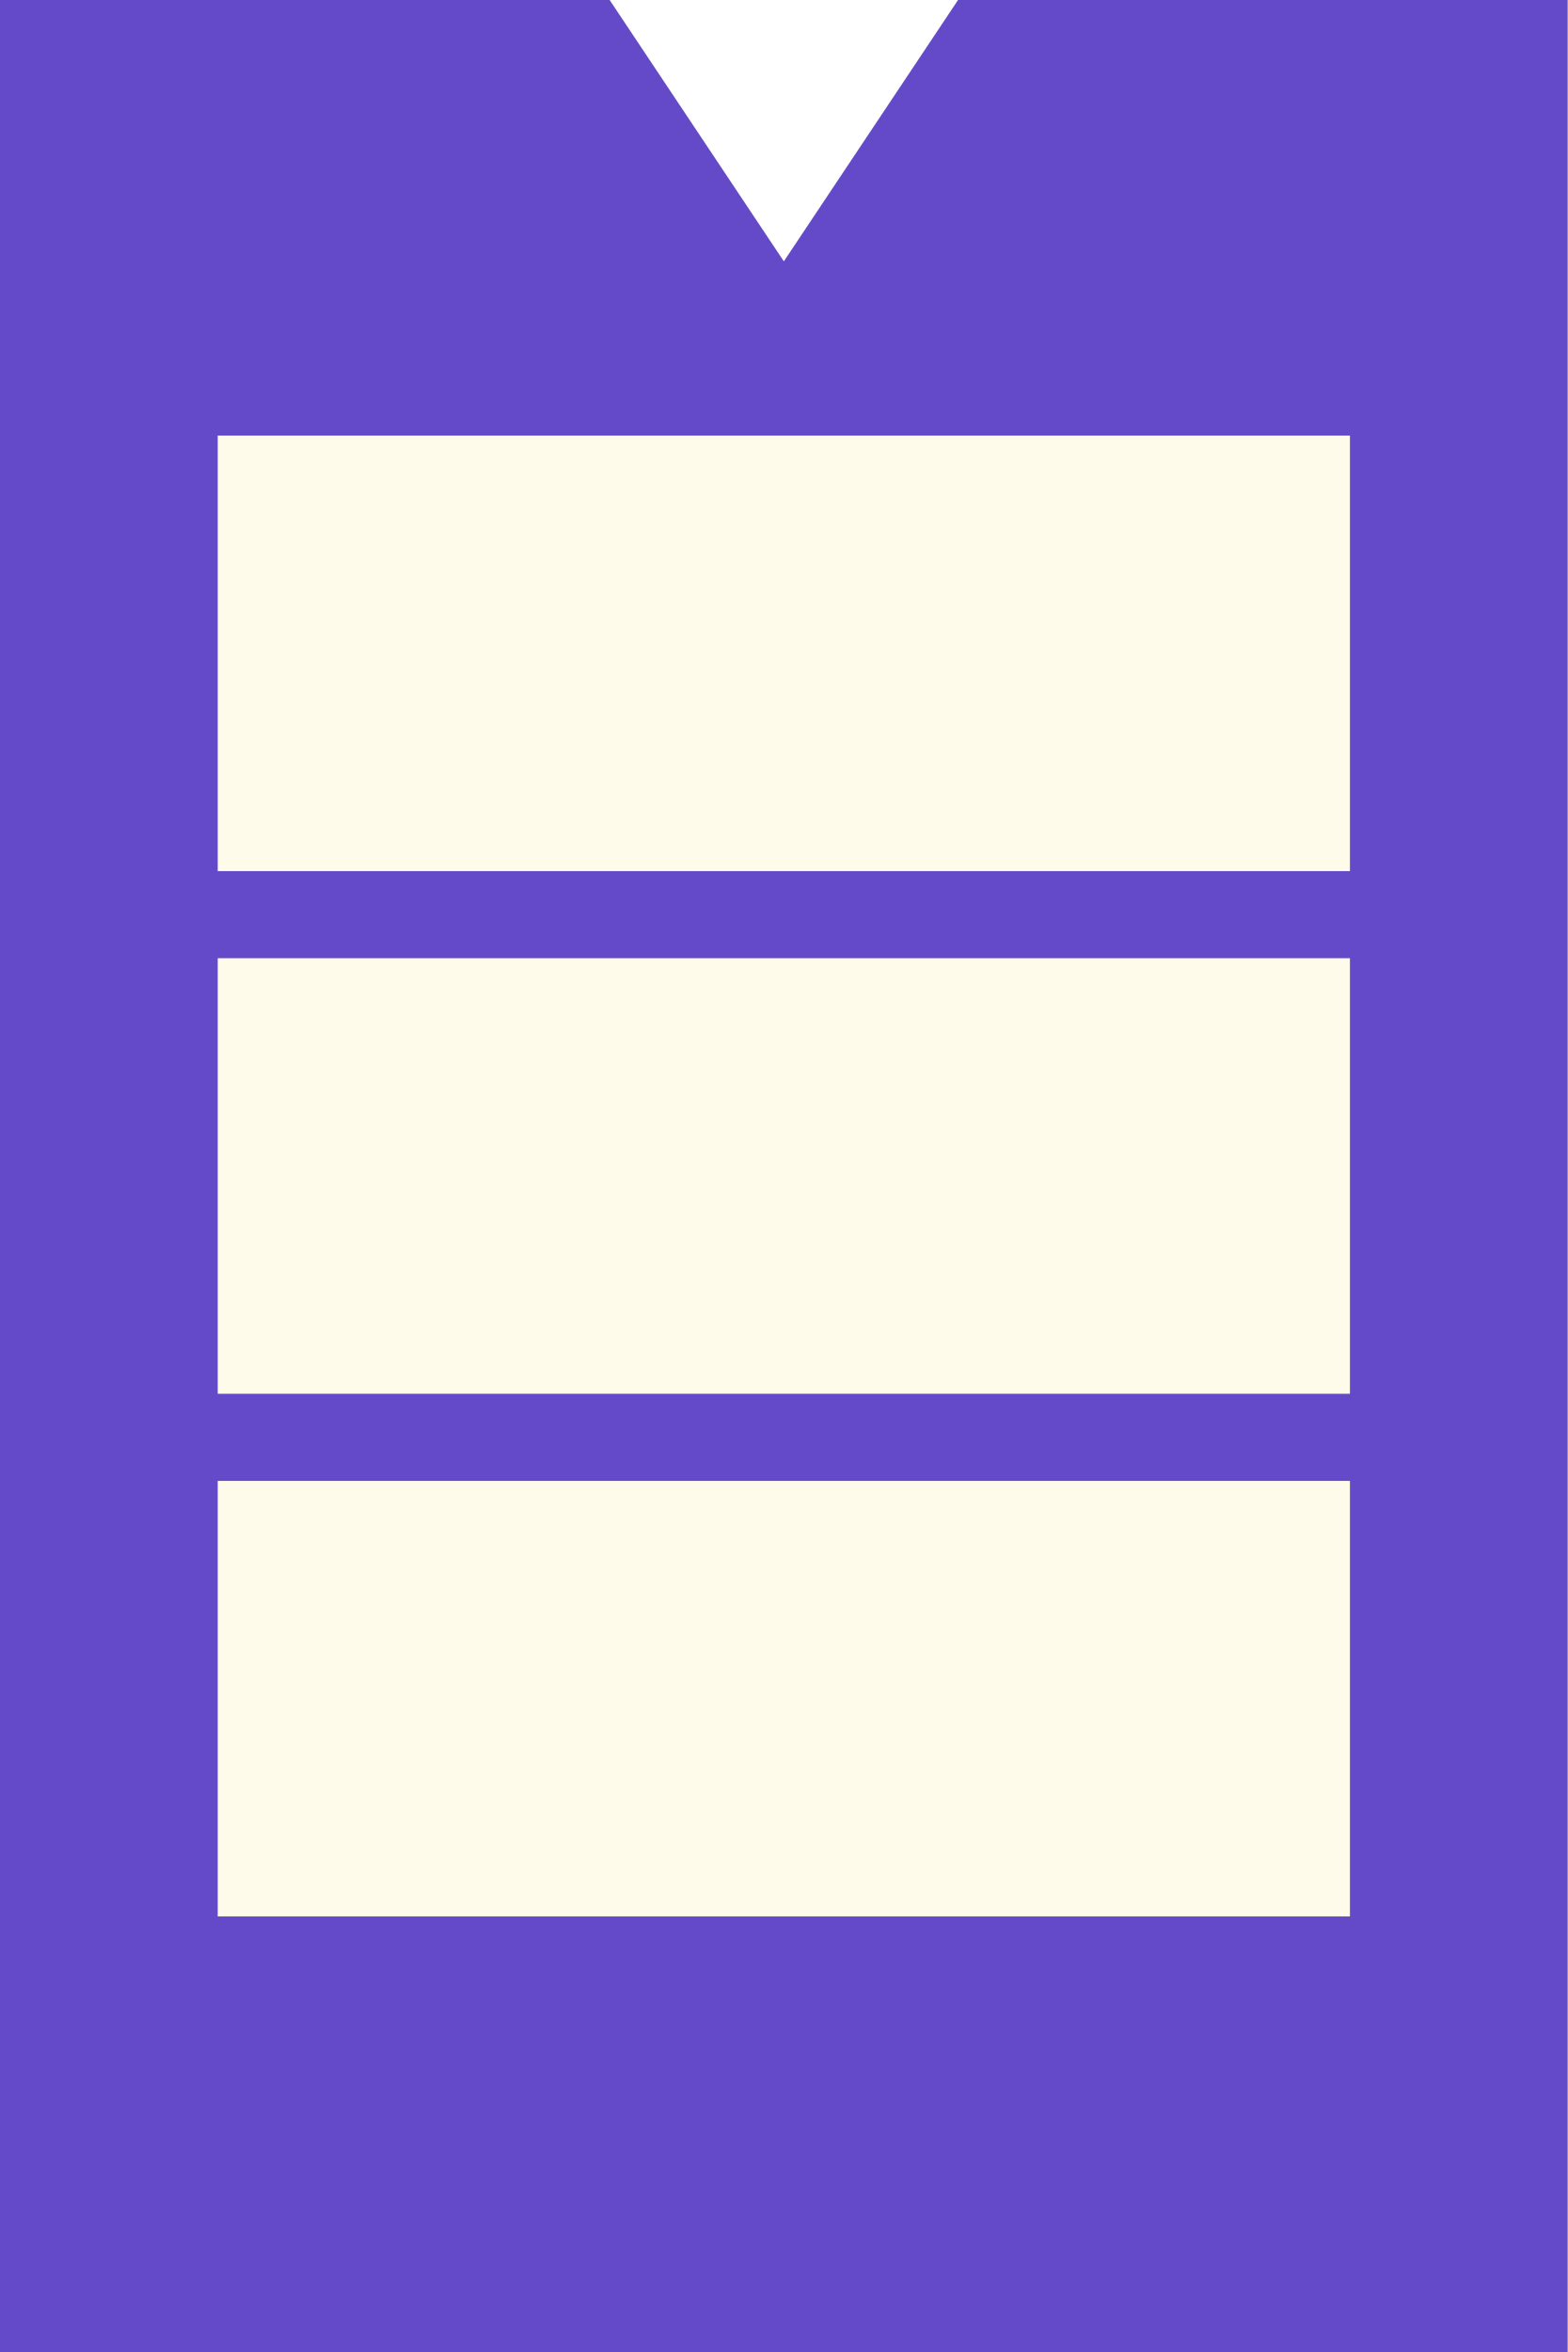
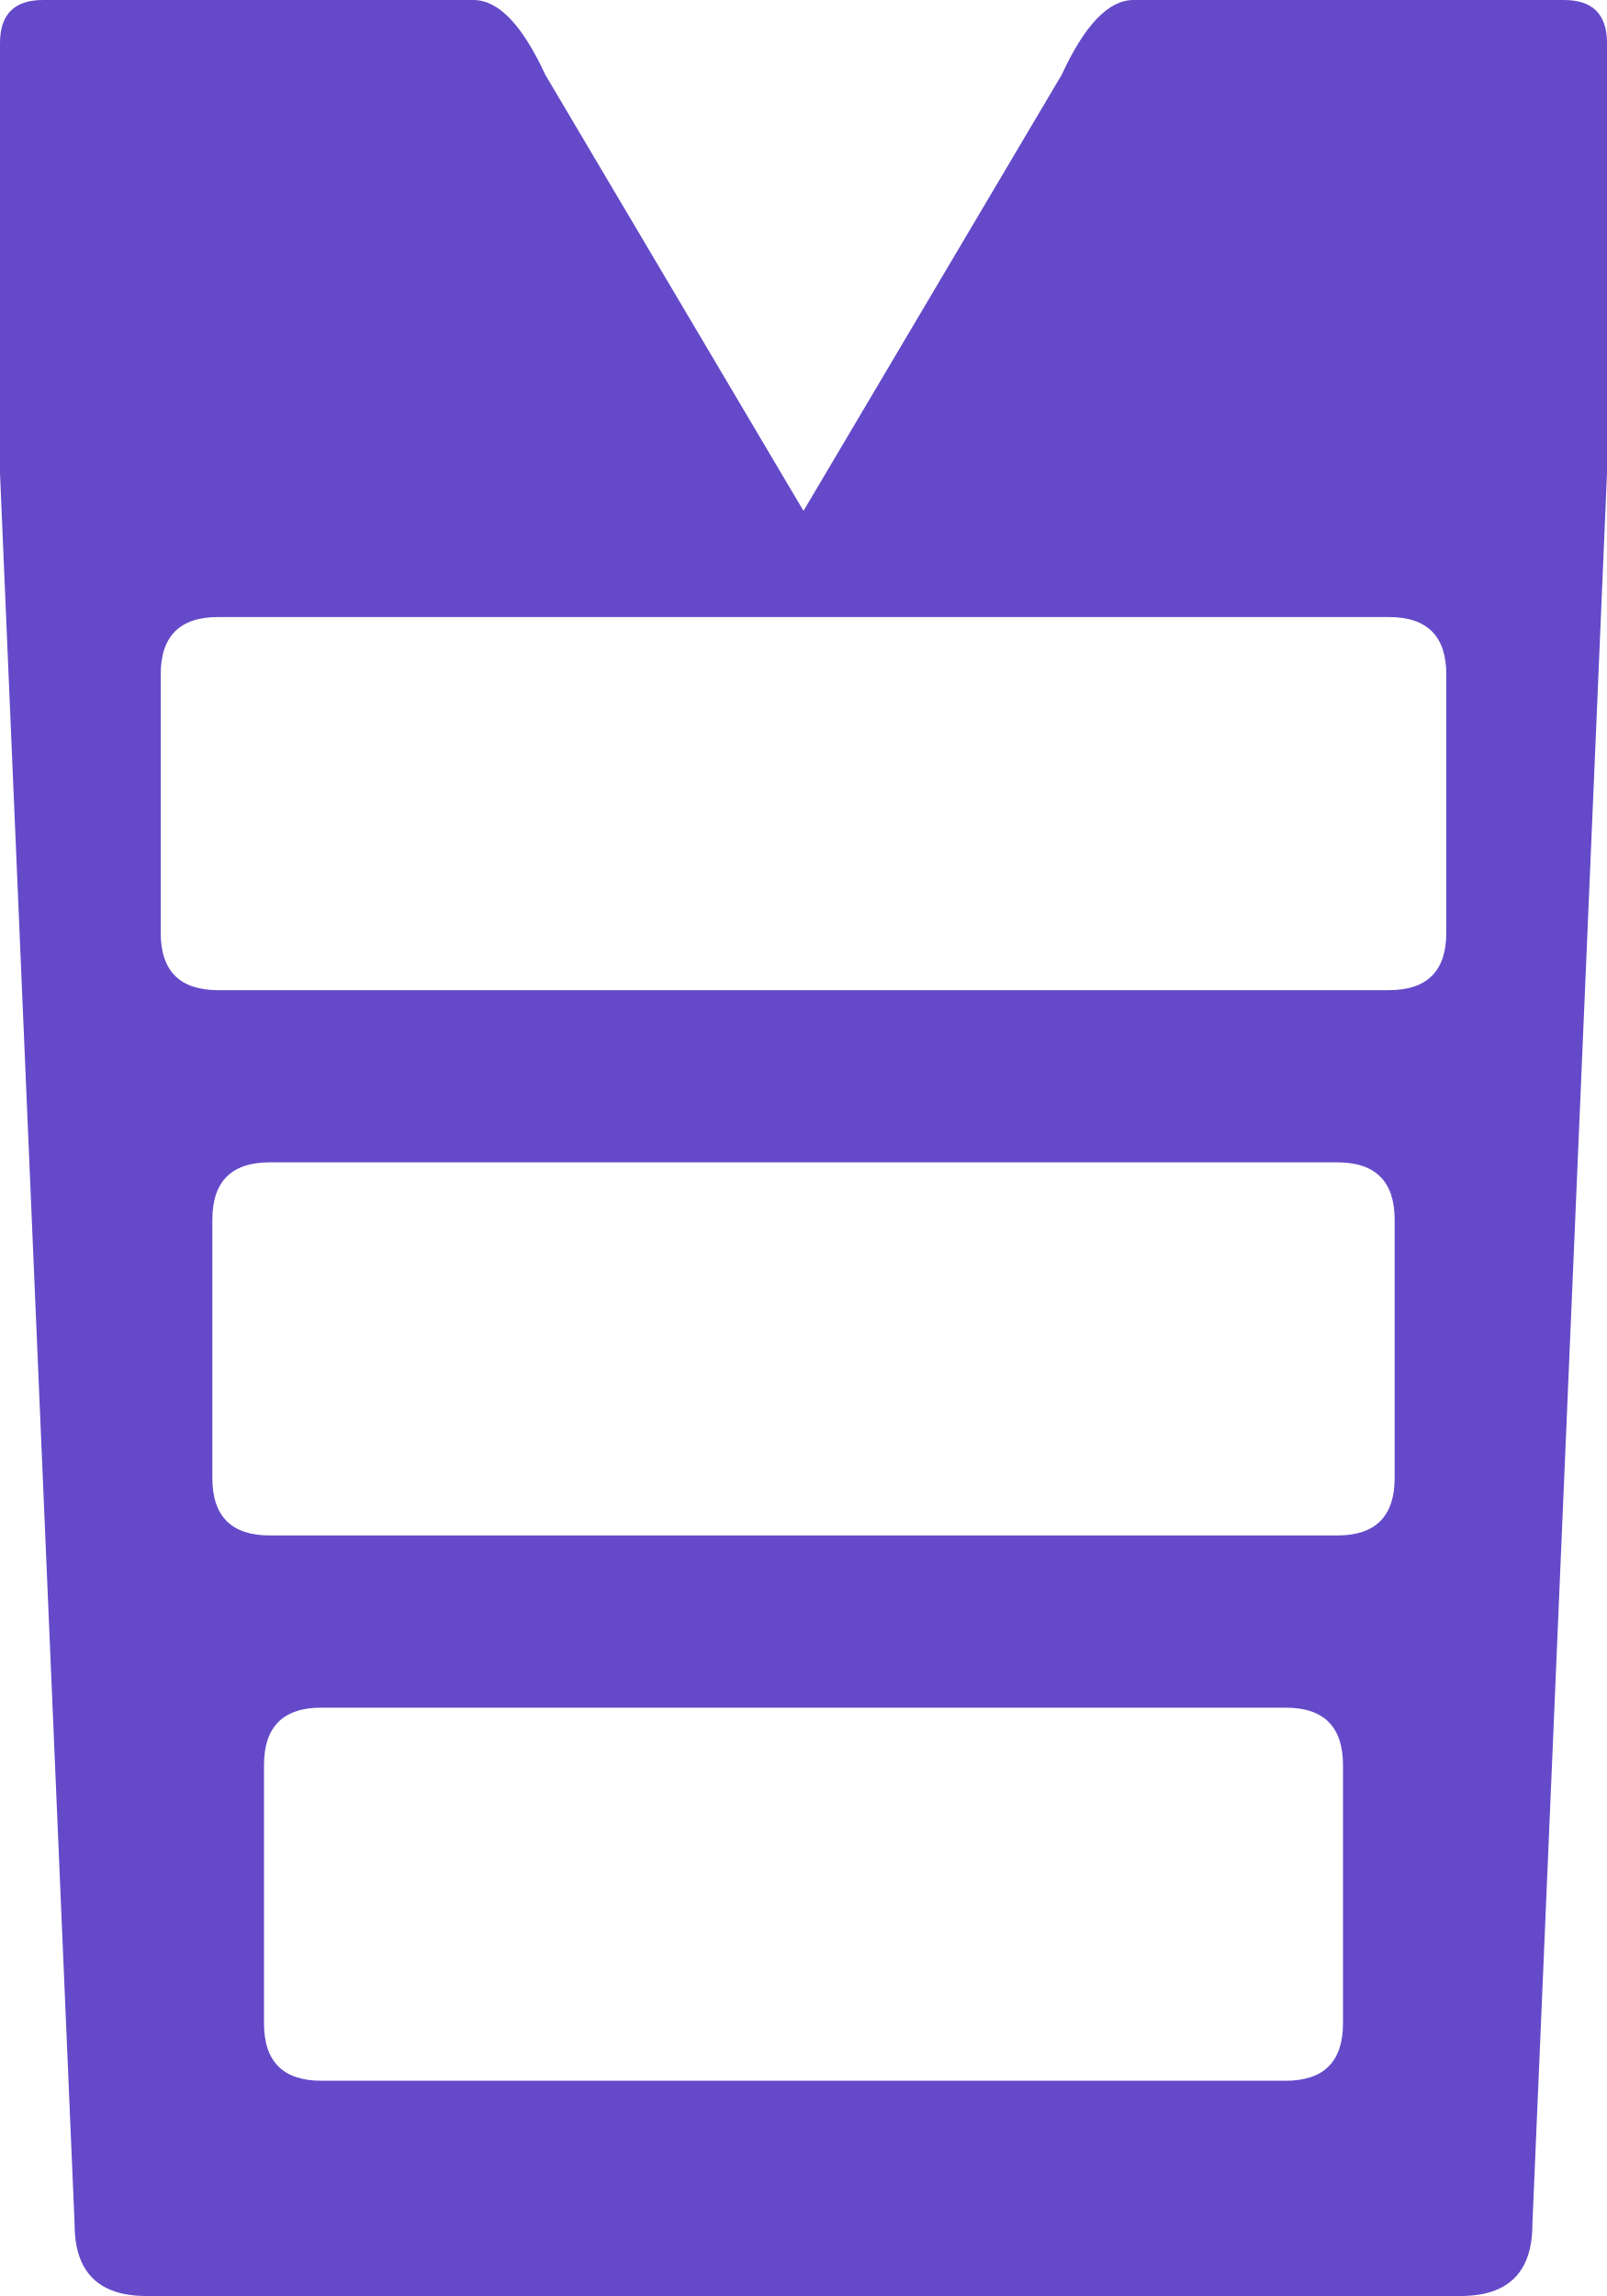
- <svg xmlns="http://www.w3.org/2000/svg" viewBox="0 0 36 54">
-   <path d="M0 0 L14 0 L18 6 L22 0 L36 0 L36 54 L0 54 Z" fill="#644AC9" />
-   <rect x="5" y="10" width="26" height="10" fill="#FFFBEB" />
-   <rect x="5" y="22" width="26" height="10" fill="#FFFBEB" />
-   <rect x="5" y="34" width="26" height="10" fill="#FFFBEB" />
+ <svg xmlns="http://www.w3.org/2000/svg" viewBox="0 0 56 80">
+   <path fill="#644AC9" fill-rule="evenodd" d="M1.5 0Q0 0 0 1.5L0 16.5L2.6 77.5Q2.6 80 5.1 80L50.9 80Q53.4 80 53.4 77.5L56 16.5L56 1.5Q56 0 54.5 0L39.5 0Q38.2 0 37 2.6L28 17.8L19 2.6Q17.8 0 16.5 0ZM7.6 21.5h40.8q2 0 2 2v9q0 2 -2 2h-40.8q-2 0 -2 -2v-9q0 -2 2 -2ZM9.4 40.5h37.2q2 0 2 2v9q0 2 -2 2h-37.2q-2 0 -2 -2v-9q0 -2 2 -2ZM11.2 59.5h33.6q2 0 2 2v9q0 2 -2 2h-33.6q-2 0 -2 -2v-9q0 -2 2 -2Z" />
</svg>
